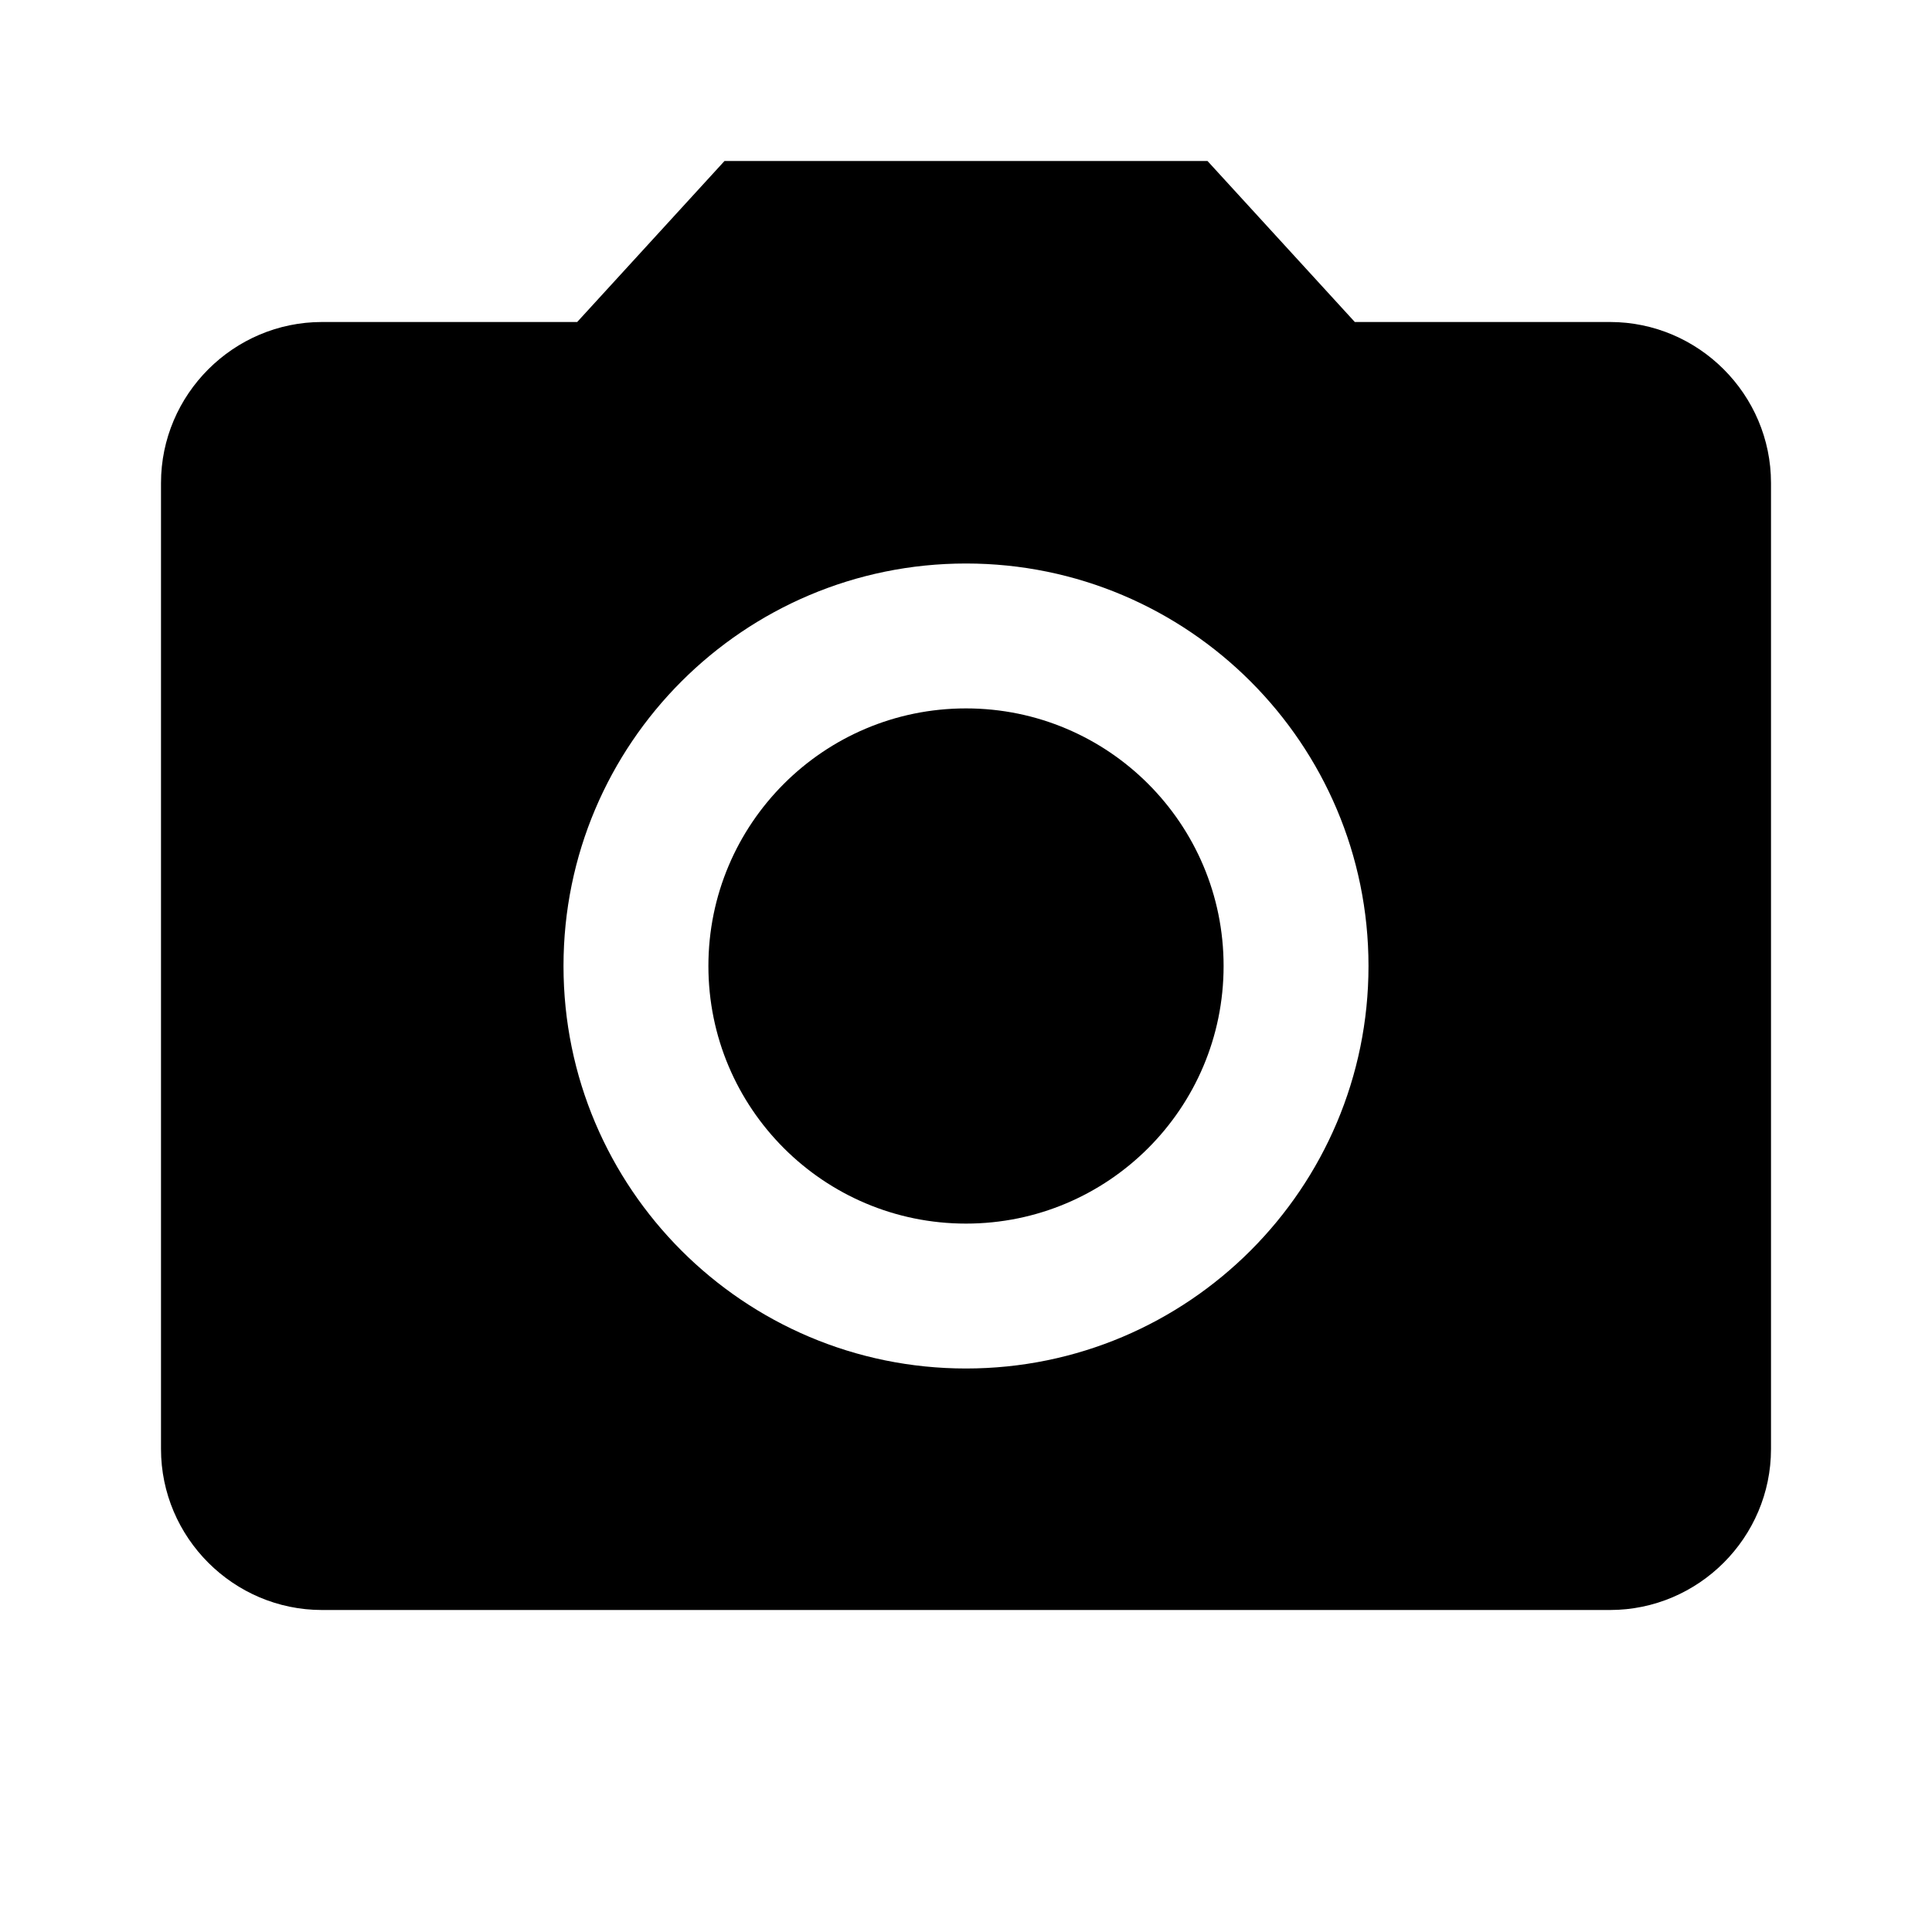
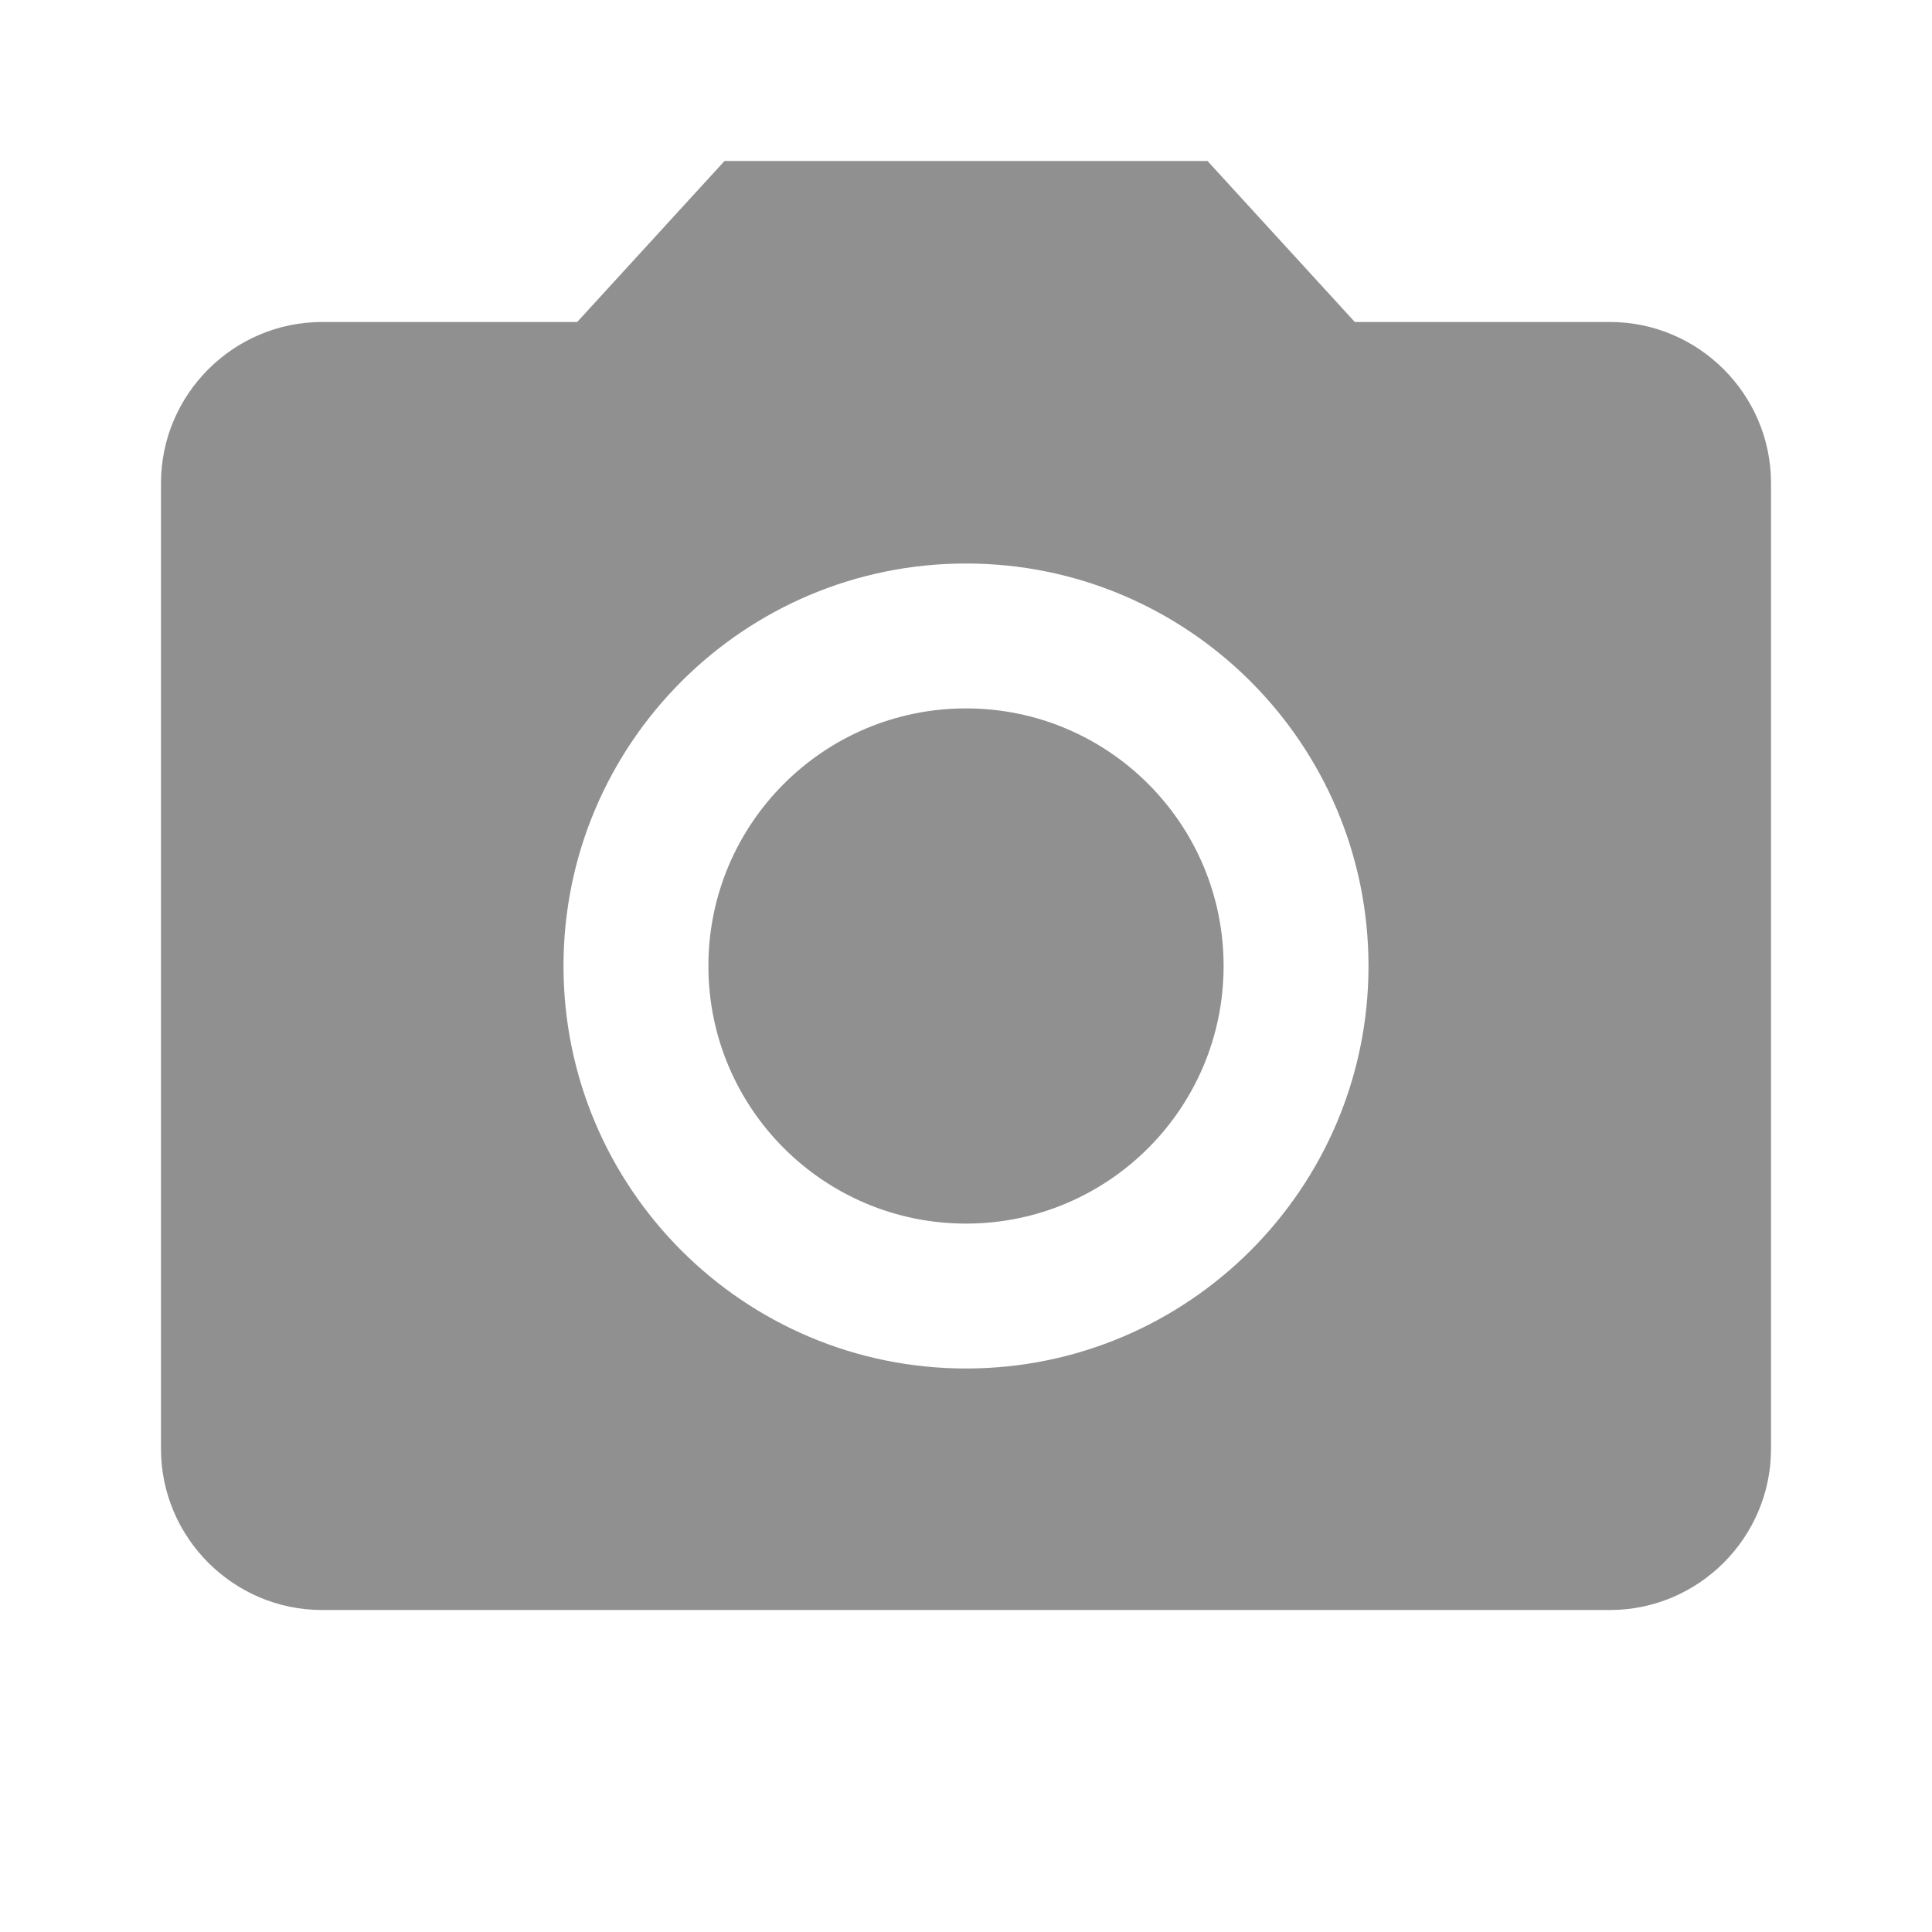
<svg xmlns="http://www.w3.org/2000/svg" width="24" height="24" viewBox="0 0 24 24">
-   <circle cx="12" cy="12" r="3.2" />
-   <path d="M9 2L7.17 4H4c-1.1 0-2 .9-2 2v12c0 1.1.9 2 2 2h16c1.1 0 2-.9 2-2V6c0-1.1-.9-2-2-2h-3.17L15 2H9zm3 15c-2.76 0-5-2.24-5-5s2.24-5 5-5 5 2.24 5 5-2.24 5-5 5z" />
+   <circle cx="12" cy="12" r="3.2" fill="#909090" />
+   <path d="M9 2L7.17 4H4c-1.1 0-2 .9-2 2v12c0 1.1.9 2 2 2h16c1.1 0 2-.9 2-2V6c0-1.1-.9-2-2-2h-3.17L15 2H9zm3 15c-2.76 0-5-2.24-5-5s2.24-5 5-5 5 2.24 5 5-2.24 5-5 5z" fill="#909090" />
</svg>
